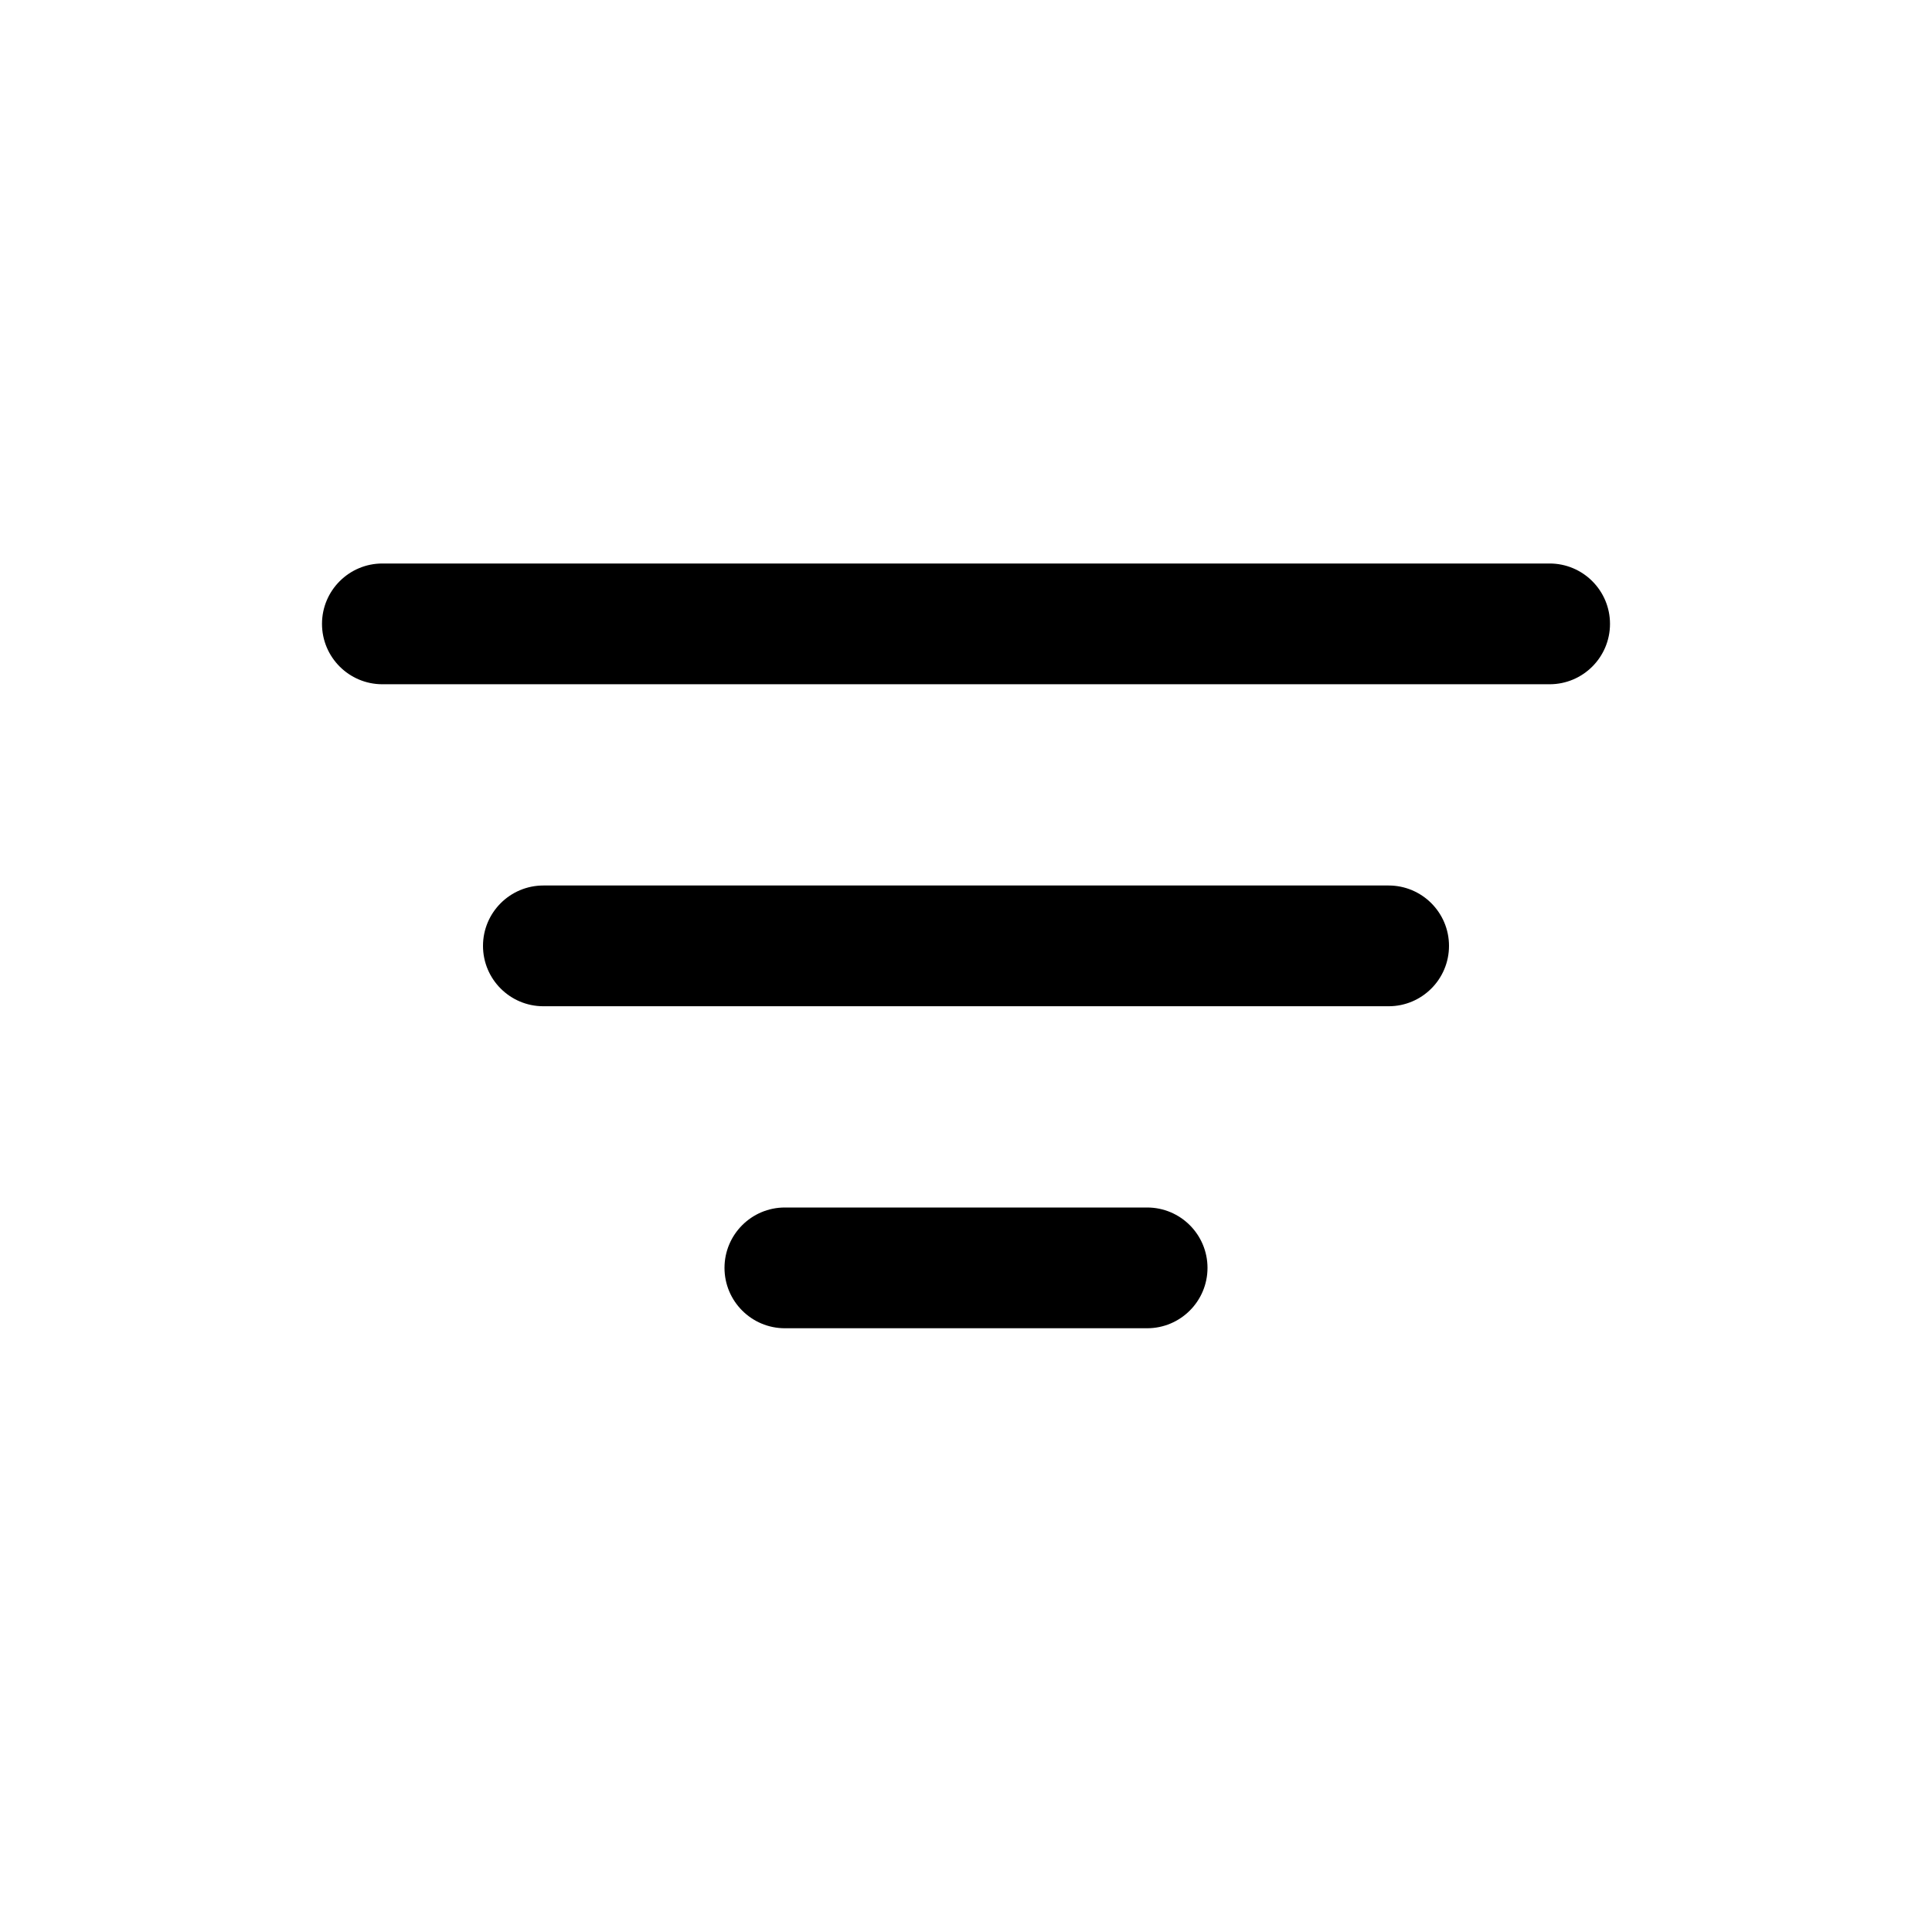
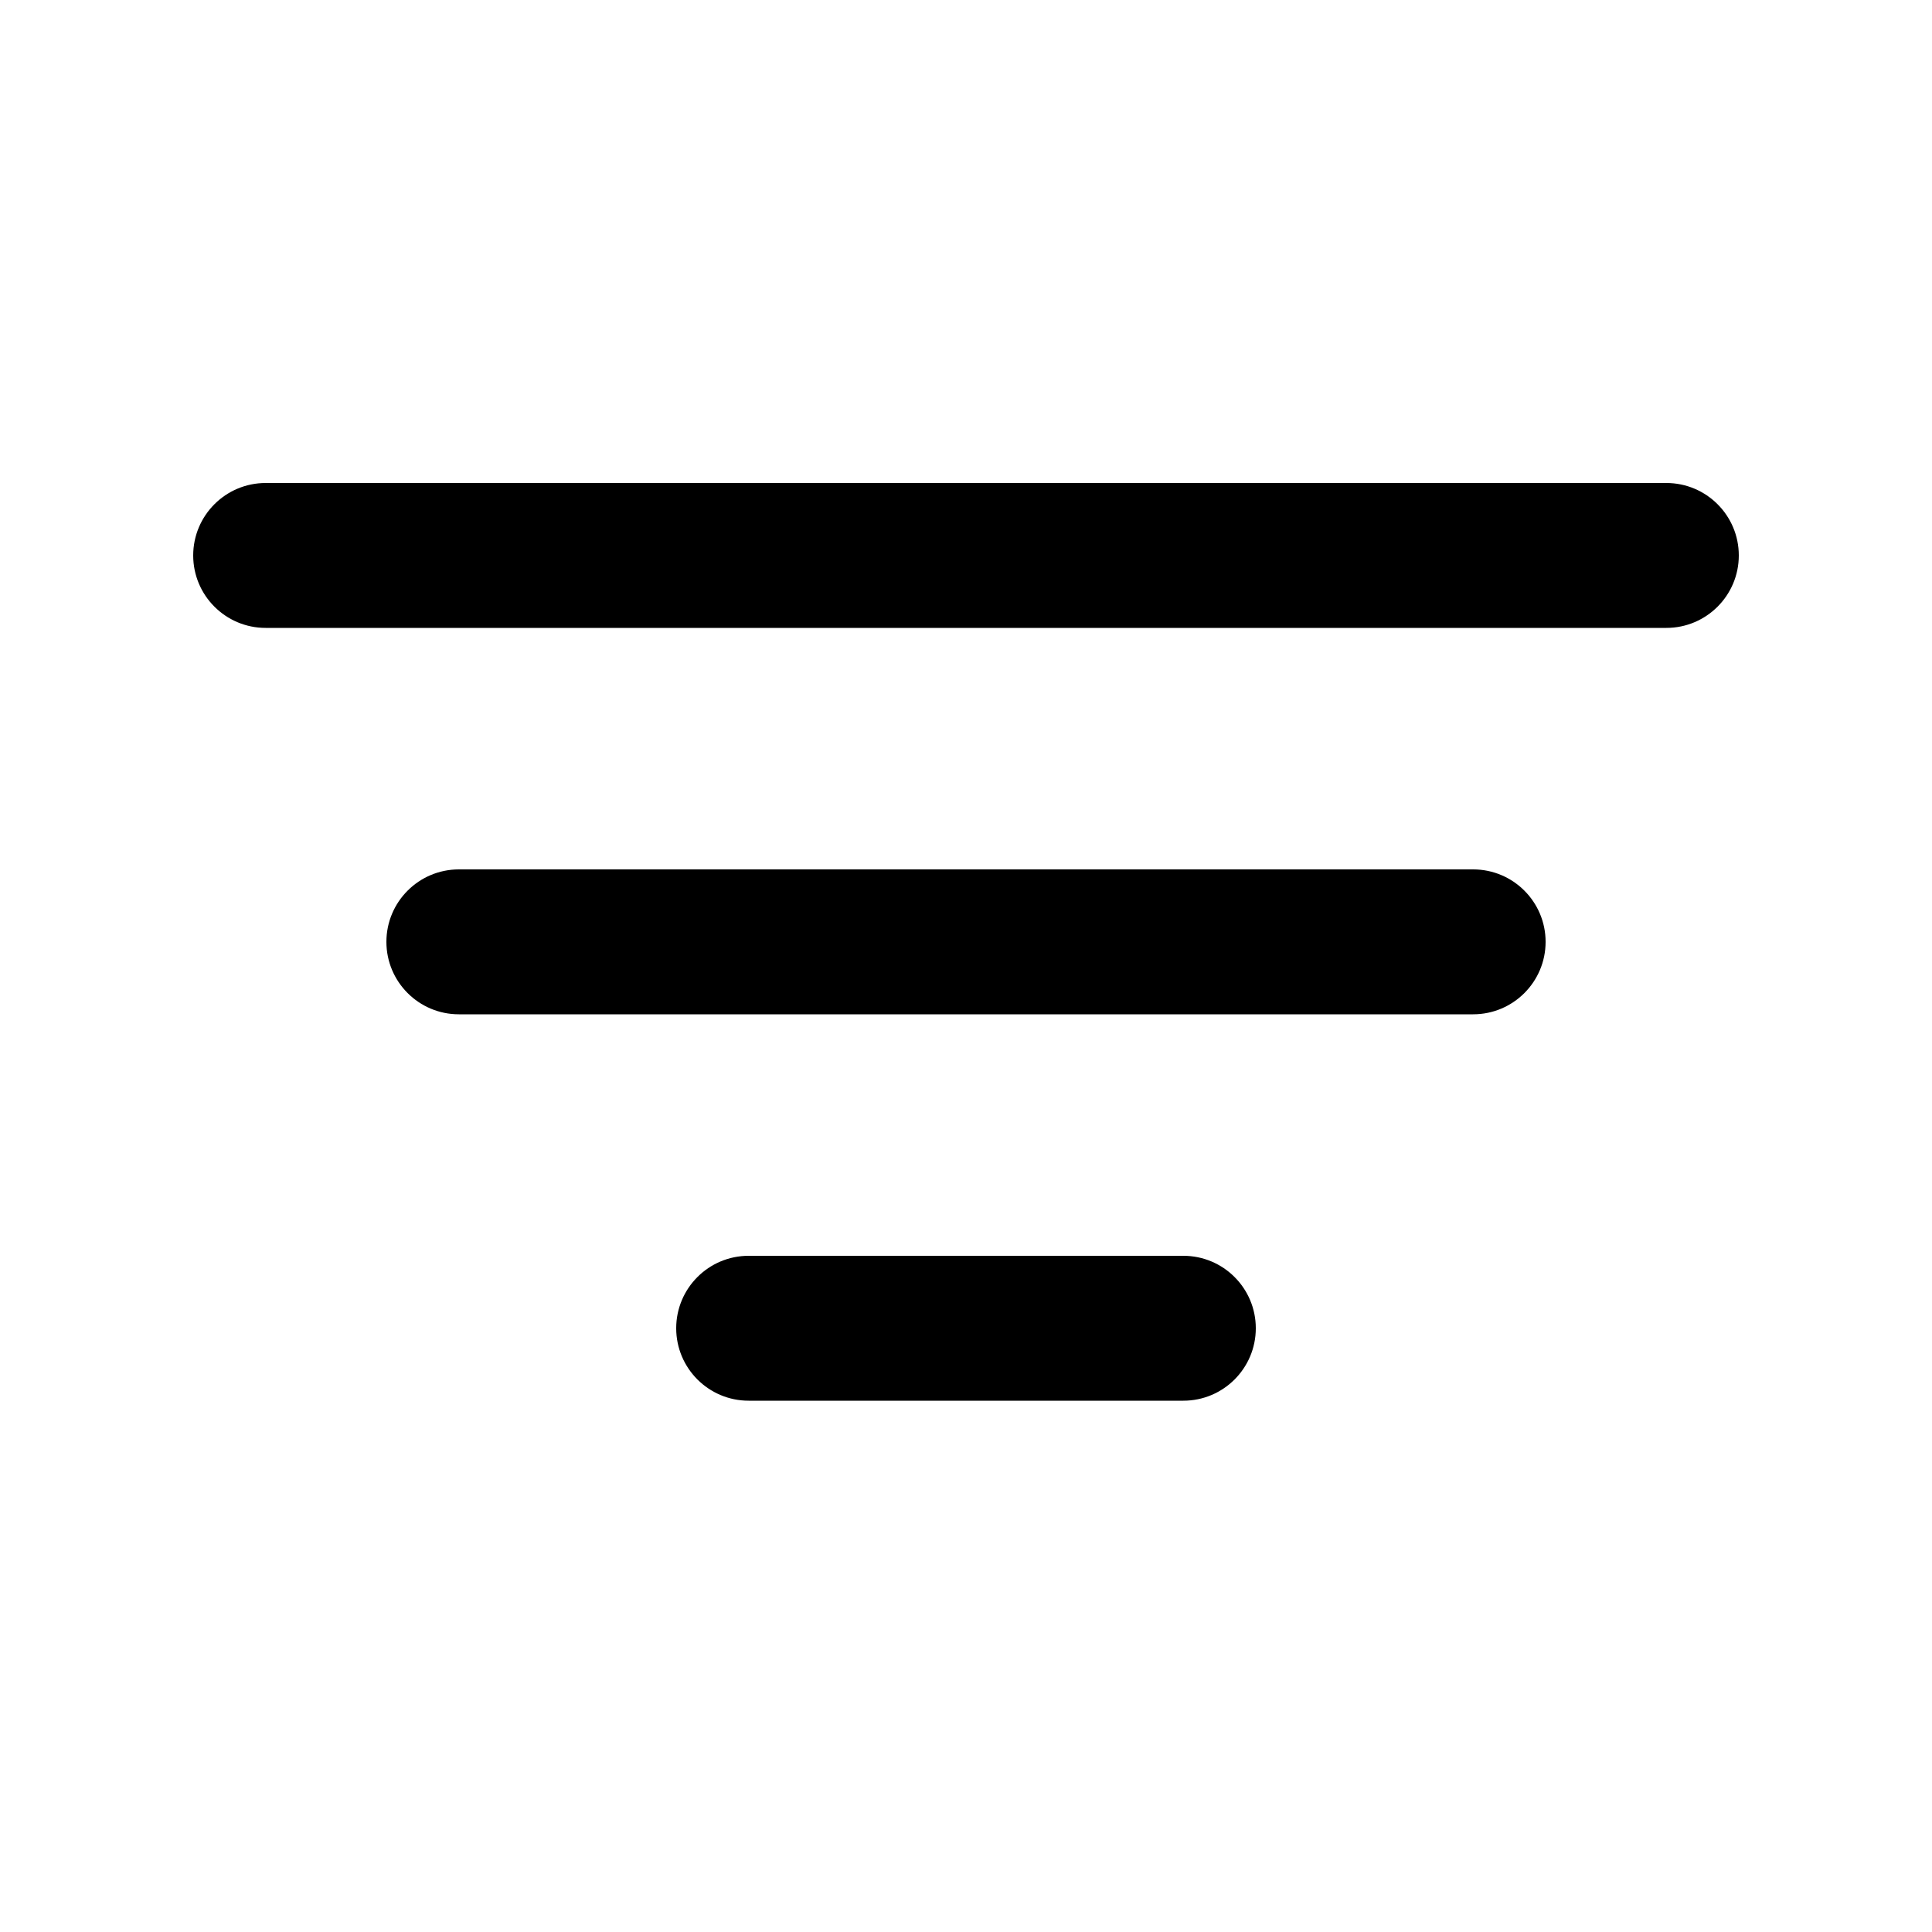
- <svg xmlns="http://www.w3.org/2000/svg" width="24" height="24" viewBox="0 0 24 24">
-   <path fill-rule="evenodd" clip-rule="evenodd" d="M4 7.75C4 7.336 4.336 7 4.75 7H19.25C19.664 7 20 7.336 20 7.75C20 8.164 19.664 8.5 19.25 8.5H4.75C4.336 8.5 4 8.164 4 7.75ZM6 11.75C6 11.336 6.336 11 6.75 11H17.25C17.664 11 18 11.336 18 11.75C18 12.164 17.664 12.5 17.25 12.5H6.75C6.336 12.5 6 12.164 6 11.75ZM9 15.75C9 15.336 9.336 15 9.75 15H14.25C14.664 15 15 15.336 15 15.75C15 16.164 14.664 16.5 14.25 16.5H9.75C9.336 16.5 9 16.164 9 15.75Z" />
+ <svg xmlns="http://www.w3.org/2000/svg" width="20" height="20" viewBox="0 0 20 20">
+   <path fill-rule="evenodd" clip-rule="evenodd" d="M2 5.75C2 5.336 2.336 5 2.75 5H17.25C17.664 5 18 5.336 18 5.75C18 6.164 17.664 6.5 17.25 6.5H2.75C2.336 6.5 2 6.164 2 5.75ZM4 9.75C4 9.336 4.336 9 4.75 9H15.25C15.664 9 16 9.336 16 9.75C16 10.164 15.664 10.5 15.25 10.5H4.75C4.336 10.5 4 10.164 4 9.75ZM7 13.75C7 13.336 7.336 13 7.75 13H12.25C12.664 13 13 13.336 13 13.75C13 14.164 12.664 14.5 12.25 14.5H7.75C7.336 14.5 7 14.164 7 13.75Z" />
</svg>
